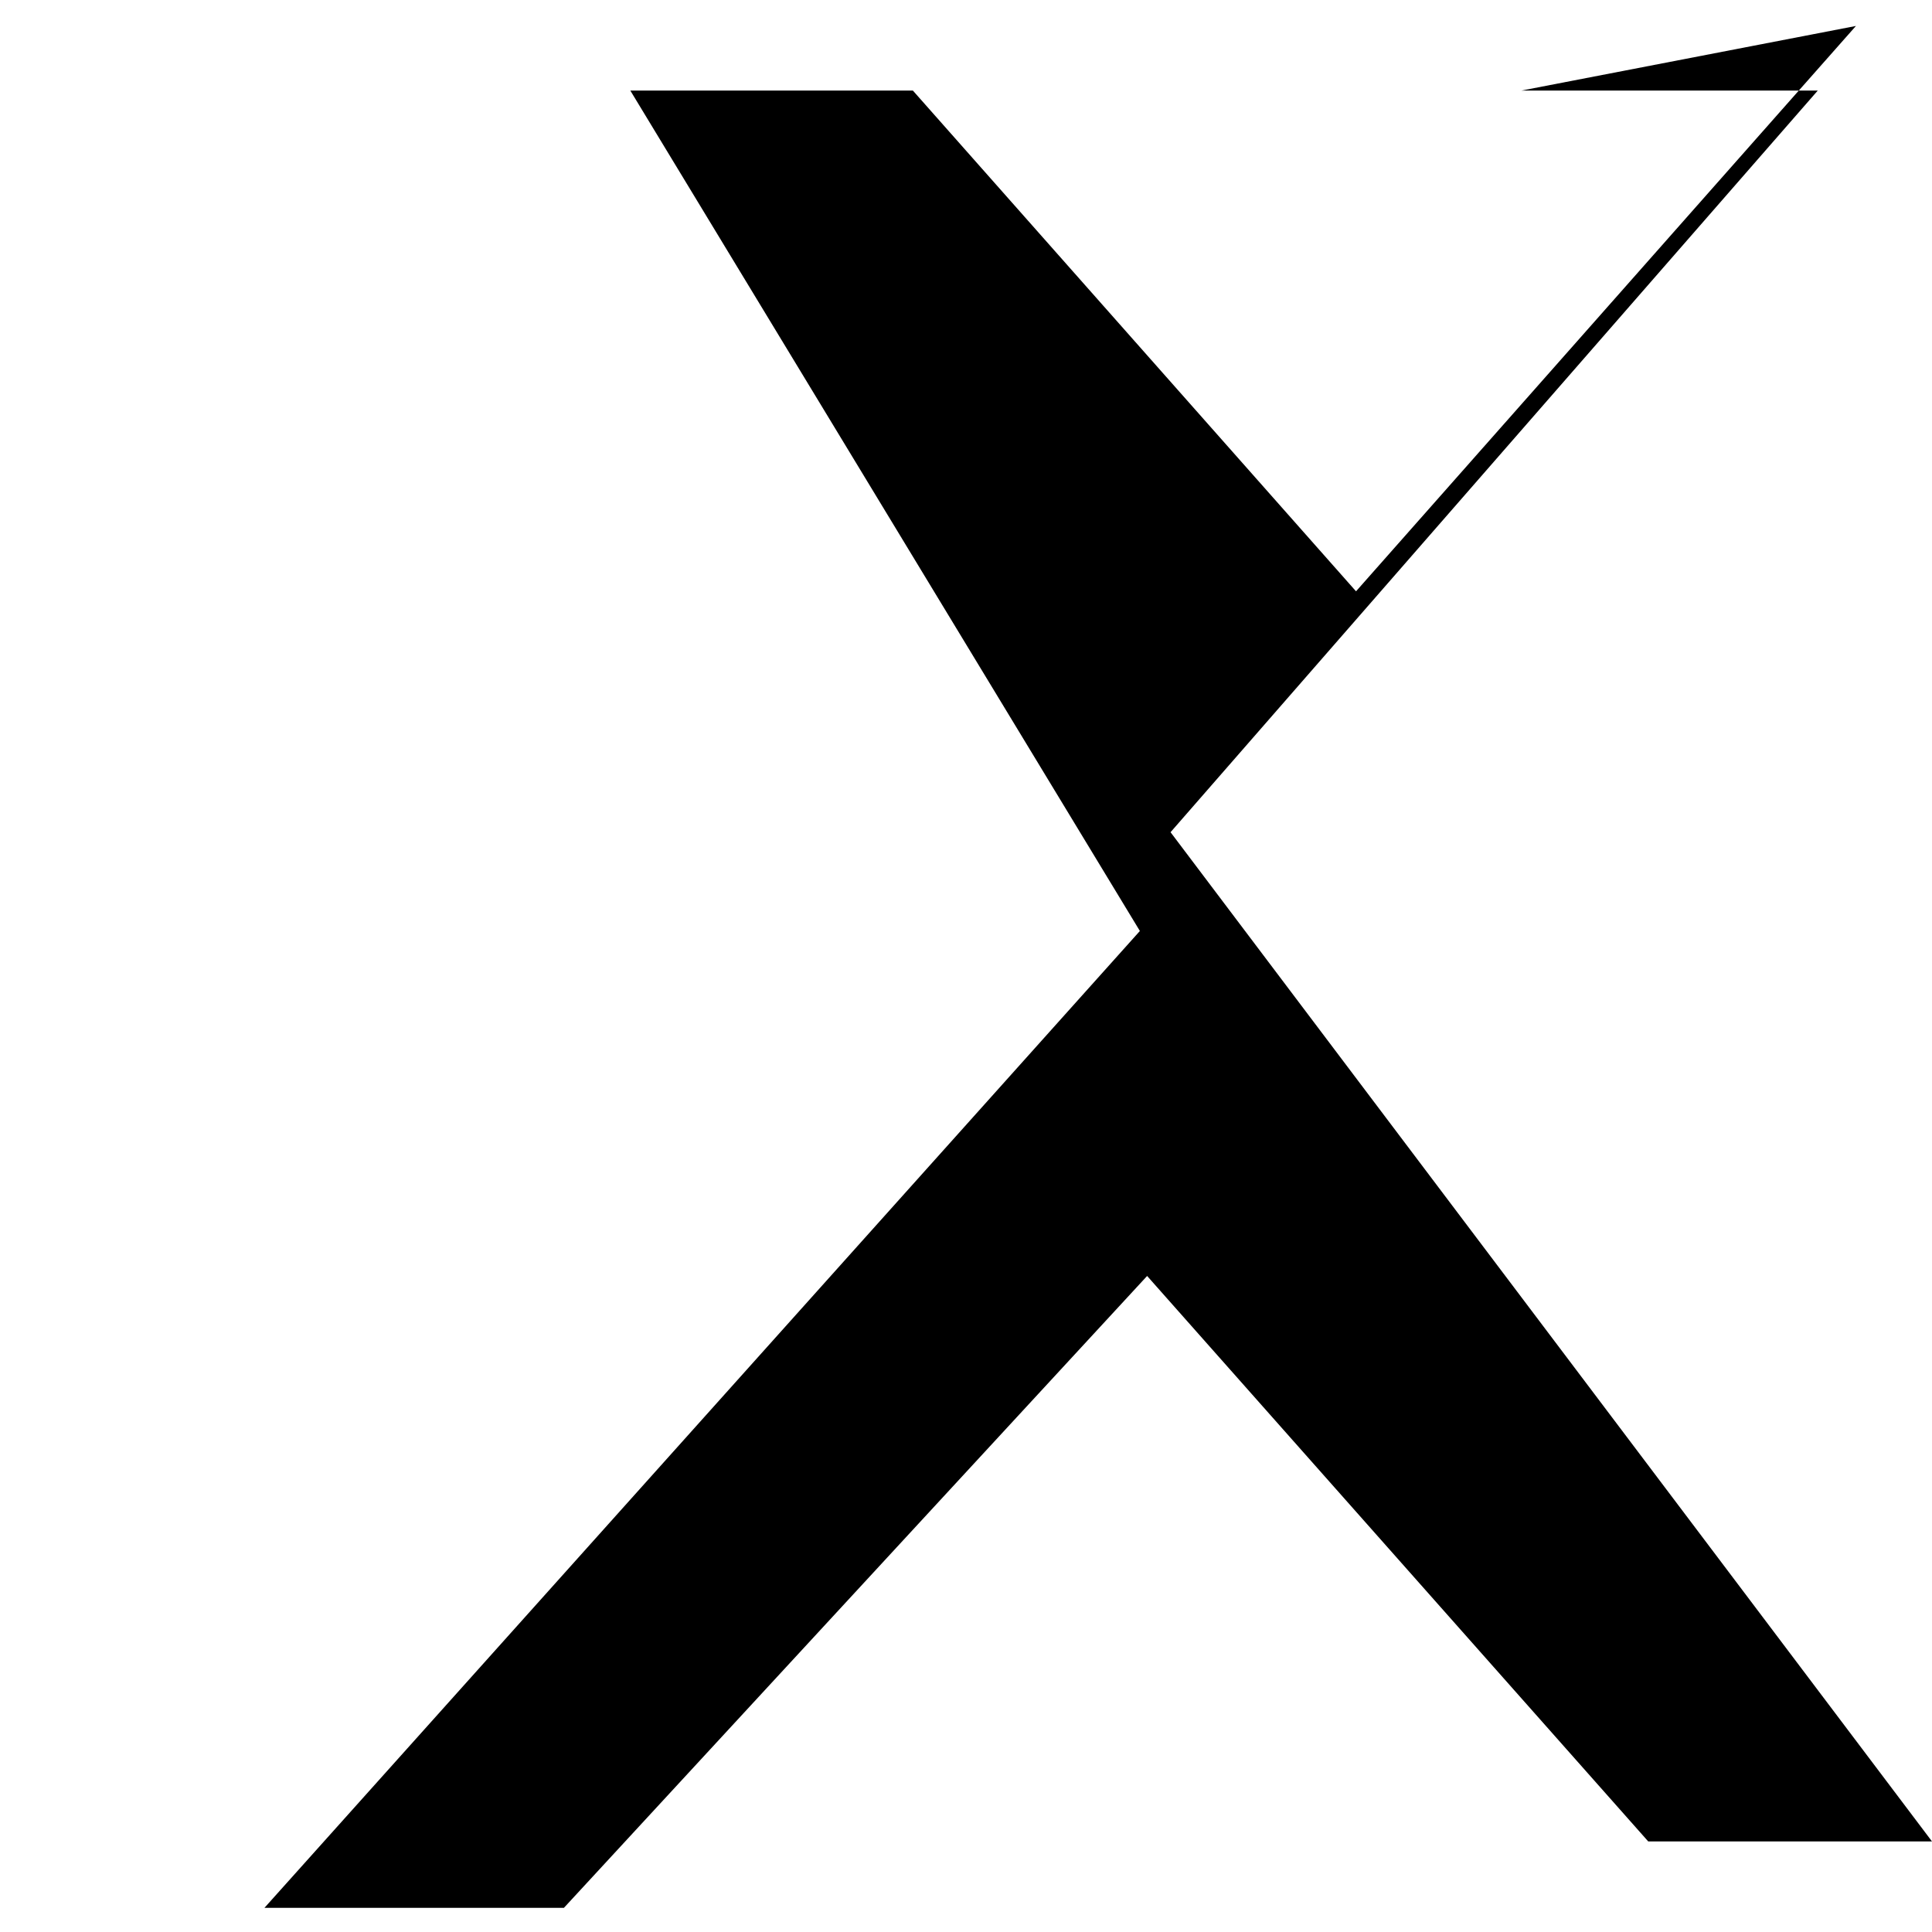
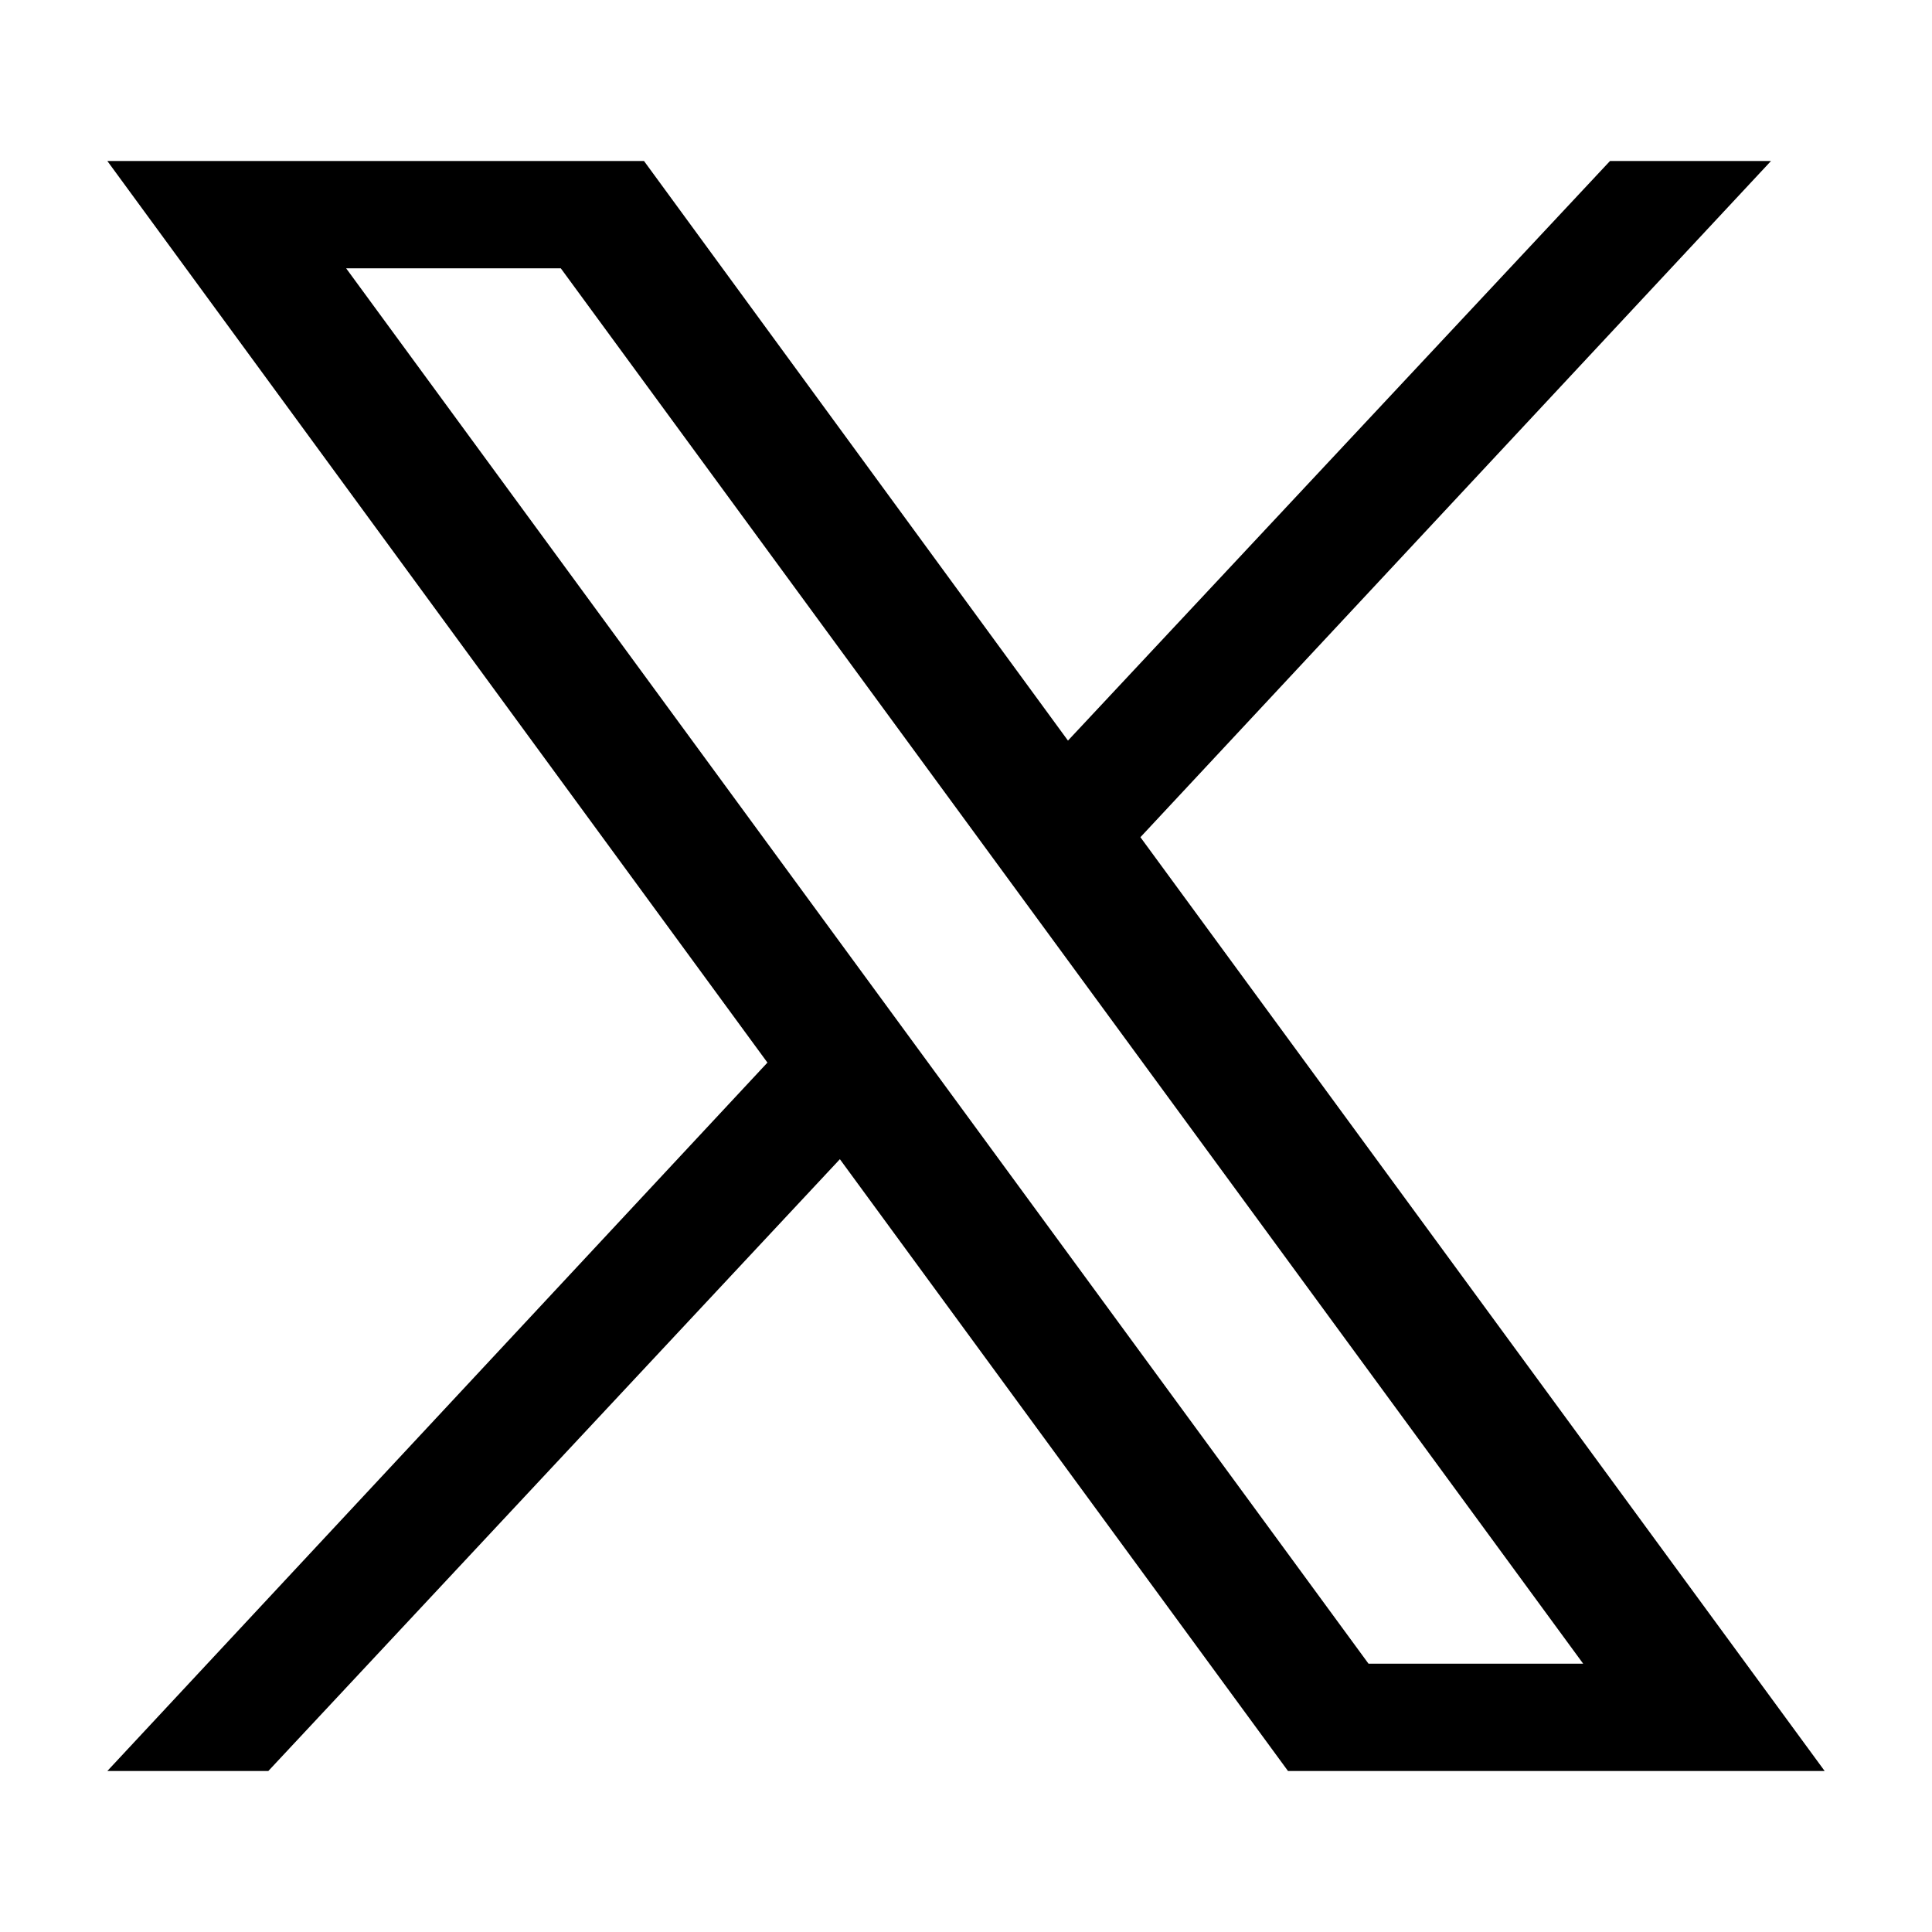
- <svg xmlns="http://www.w3.org/2000/svg" width="16" height="16" fill="currentColor" class="bi bi-twitter-x" viewBox="0 0 16 16">
-   <path d="M12.6.75h2.454l-5.36 6.142L16 15.25h-2.35l-4.15-4.683-4.83 5.233h-2.48L9.44 7.71 5.22.75h2.34l3.67 4.147 4.14-4.682z" />
+ <svg xmlns="http://www.w3.org/2000/svg" enable-background="new 0 0 72 72" viewBox="0 0 72 72" id="twitter-x">
+   <switch fill="#000000">
+     <g>
+       <path d="M42.5,31.2L66,6h-6L39.8,27.6L24,6H4l24.6,33.6L4,66    h6l21.3-22.8L48,66h20L42.5,31.2z M12.9,10h8l38.1,52h-8L12.9,10z" fill="#000000" />
+     </g>
+   </switch>
</svg>
